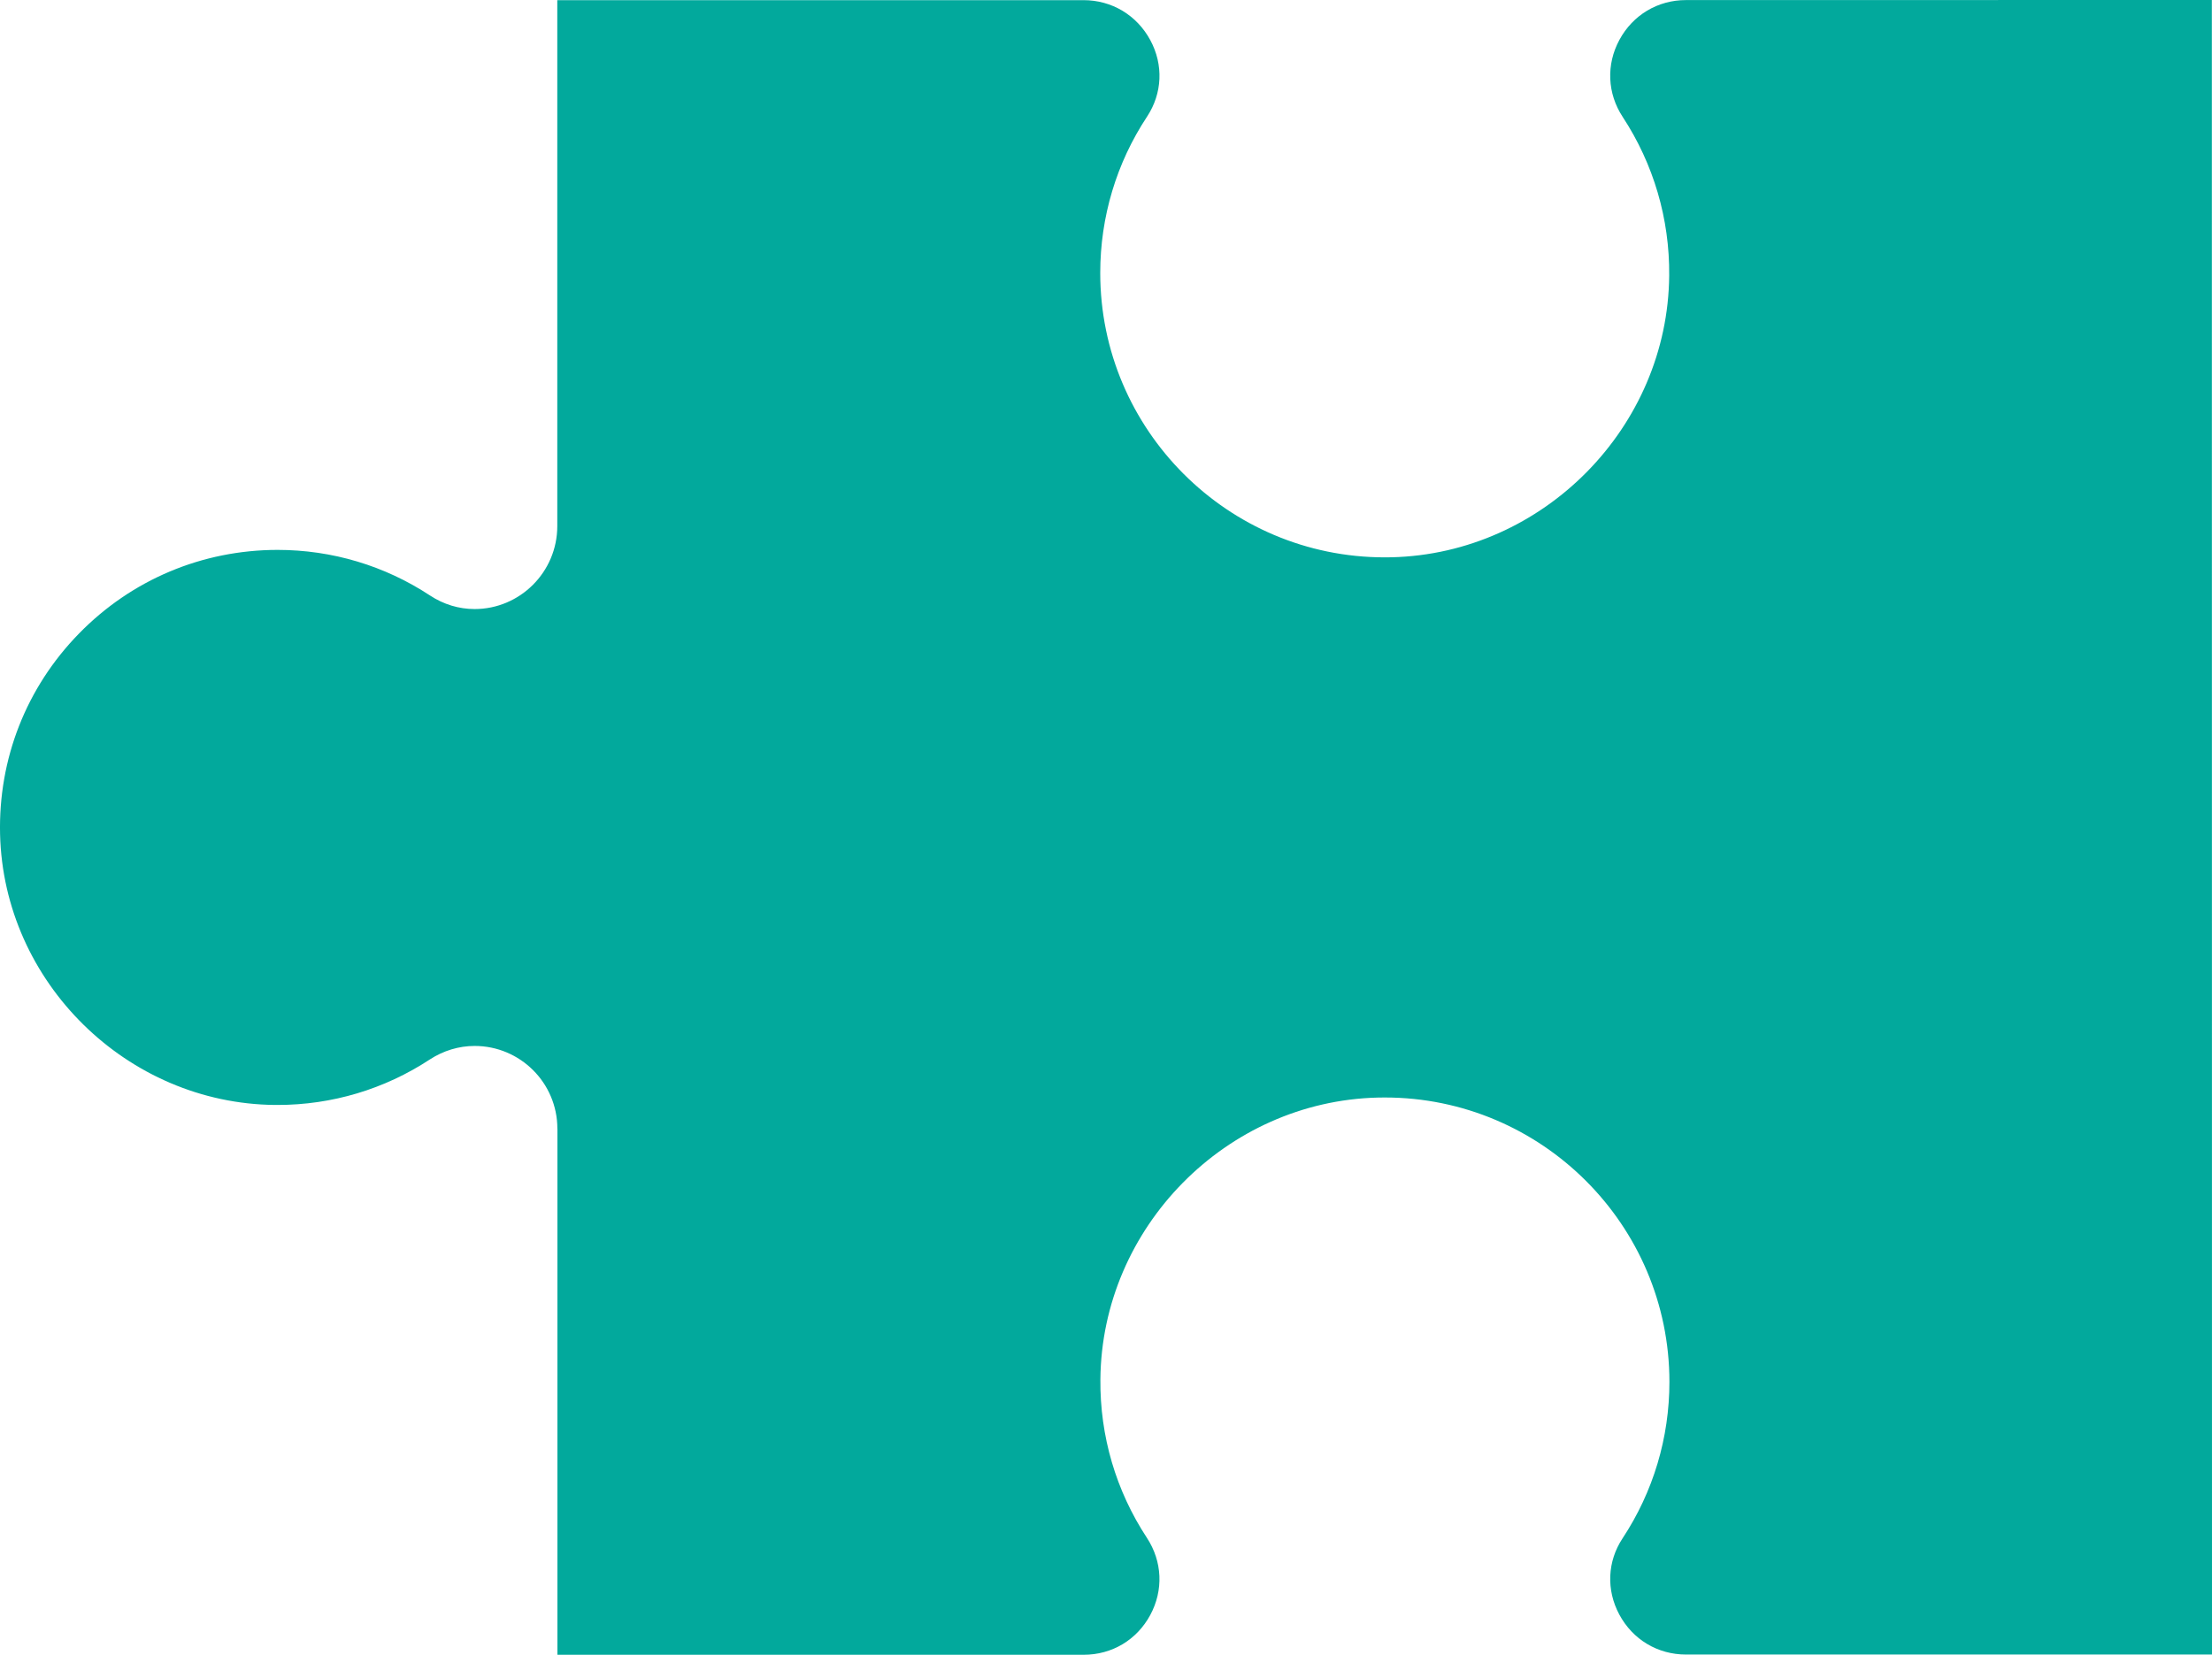
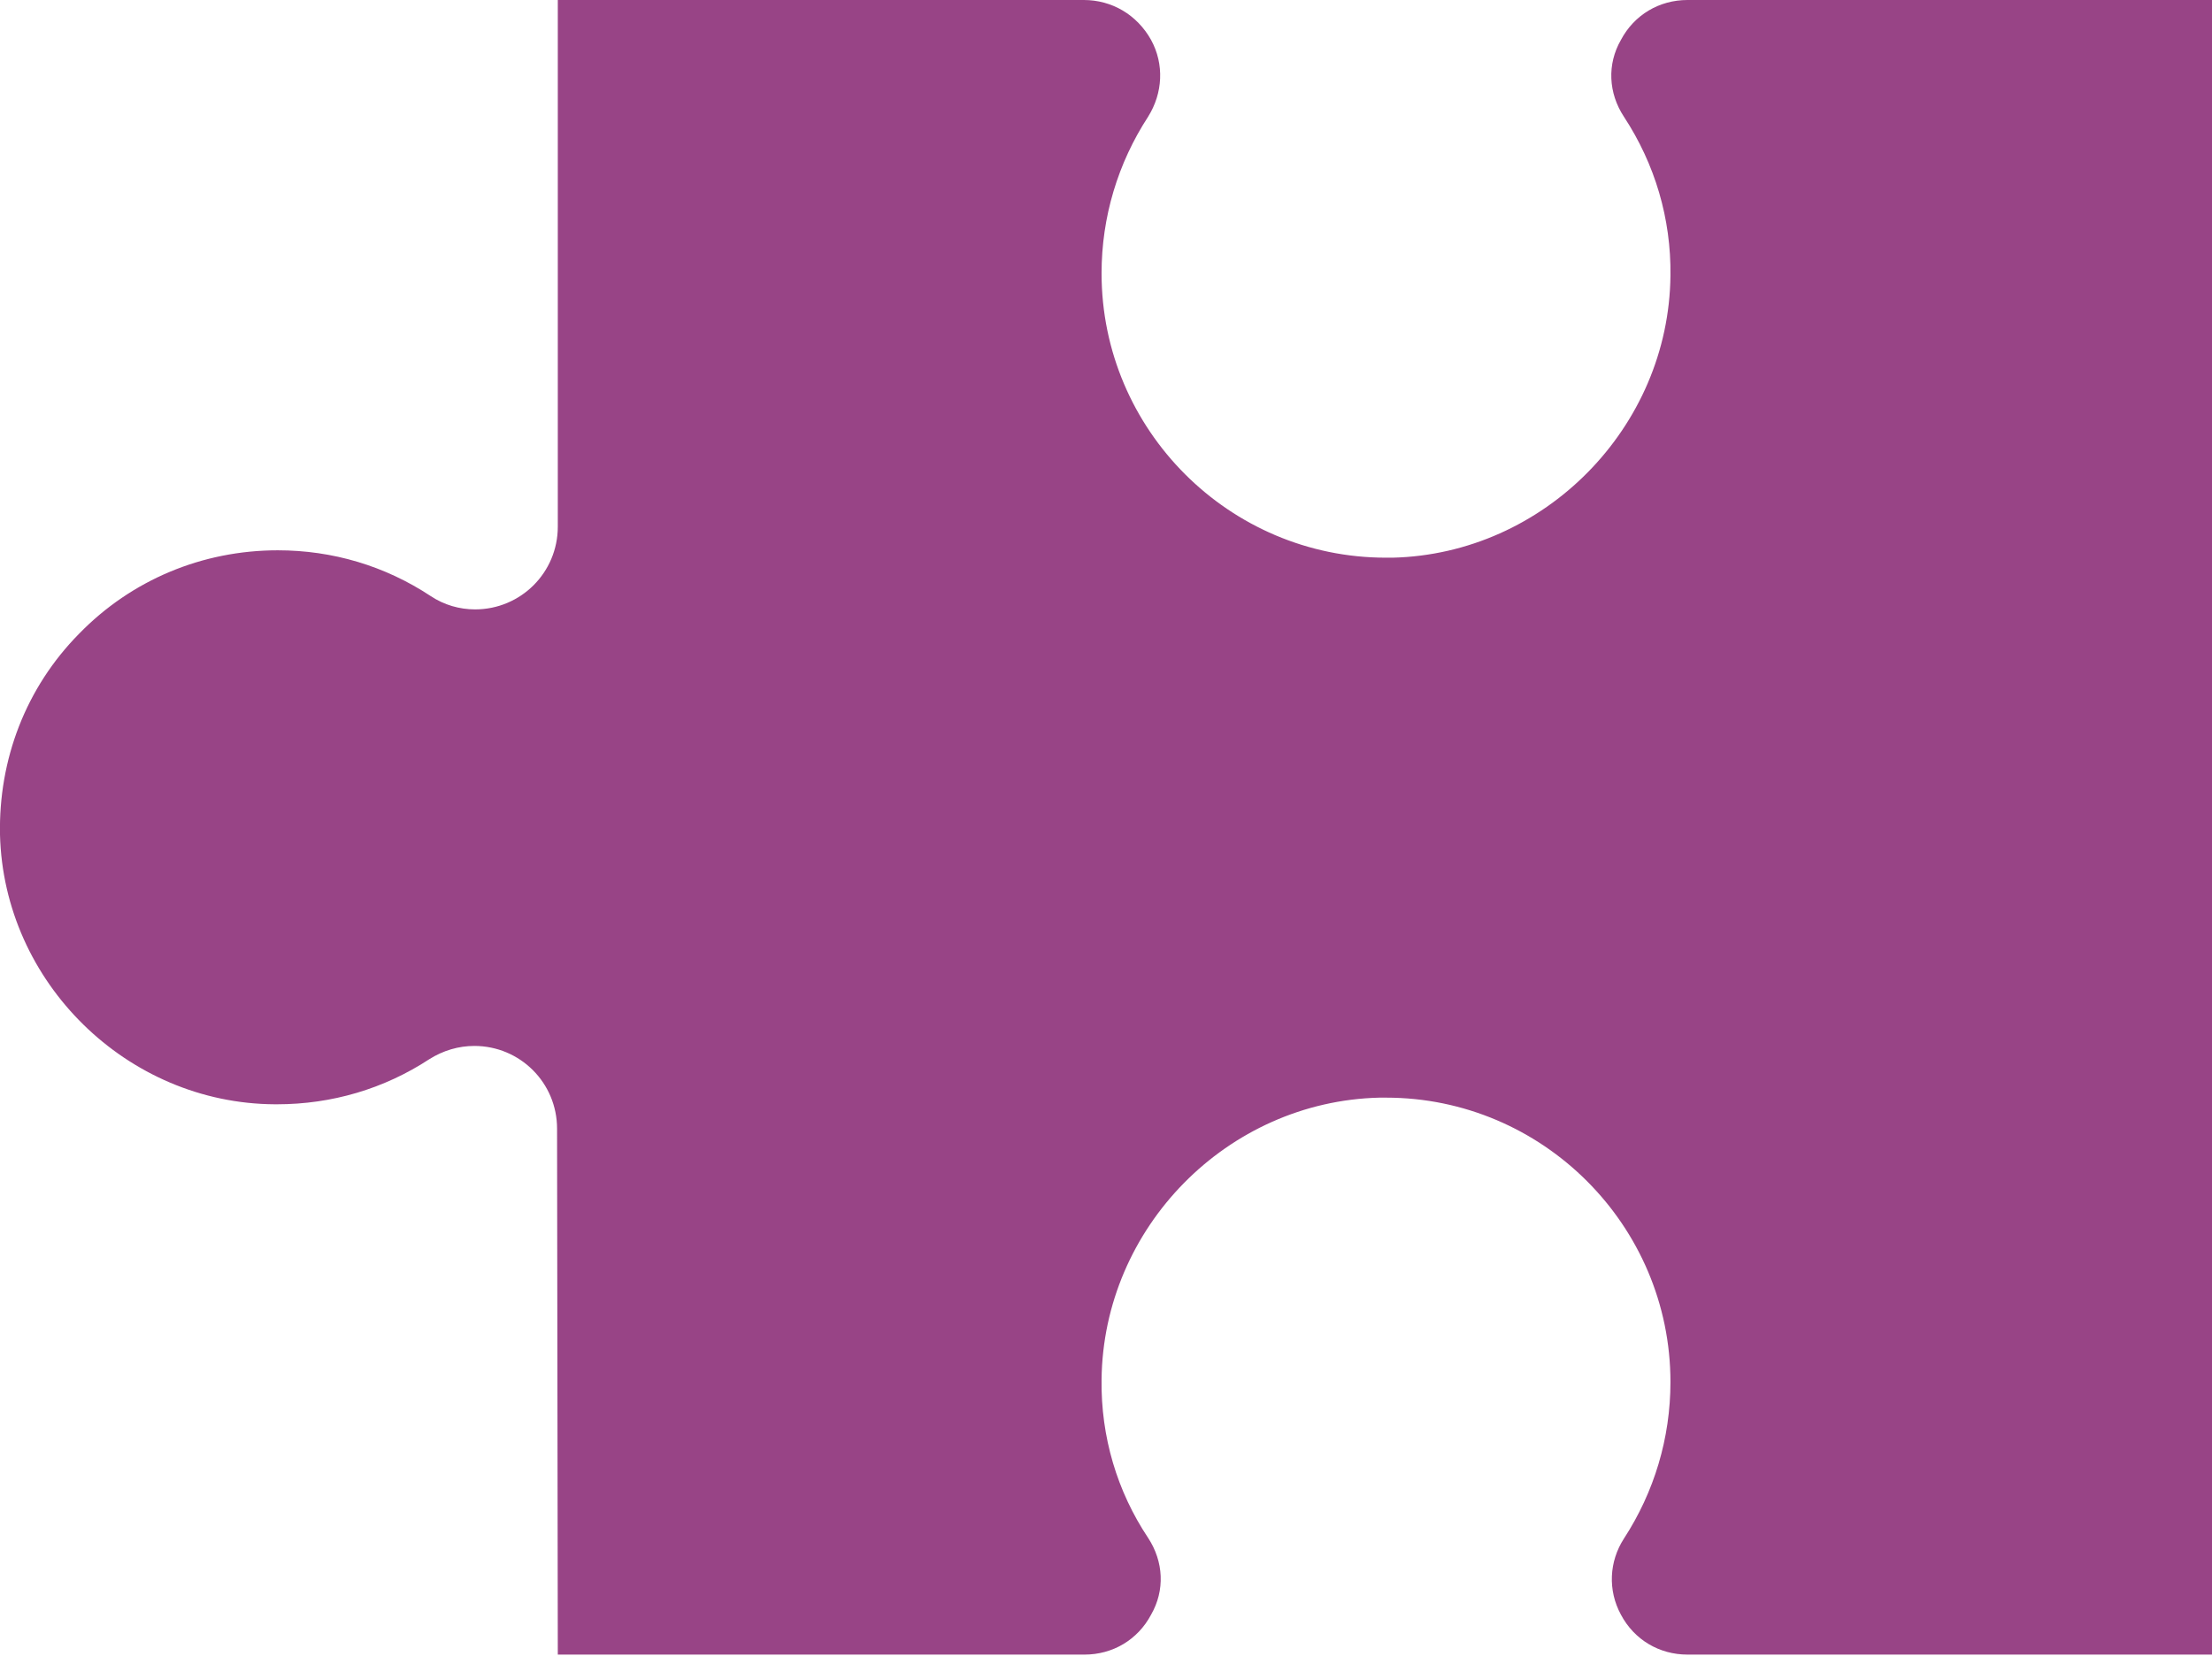
- <svg xmlns="http://www.w3.org/2000/svg" id="Layer_1" data-name="Layer 1" viewBox="0 0 299.44 224.06">
-   <defs>
-     <style>
-       .cls-1 {
-         fill: #02a99c;
-         stroke-width: 0px;
-       }
-     </style>
-   </defs>
-   <path class="cls-1" d="M75.45,152.82c0-6.17-5.02-11.19-11.2-11.19-2.14,0-4.24.64-6.08,1.84-6.12,4.02-13.24,6.15-20.59,6.15h-.34C17.19,149.44.49,133,.01,112.96c-.24-10.22,3.55-19.87,10.68-27.17,7.13-7.3,16.68-11.32,26.88-11.33,7.38,0,14.52,2.14,20.65,6.18,1.82,1.2,3.9,1.83,6.02,1.83,6.17,0,11.19-5.03,11.2-11.21V.02s71.23,0,71.23,0h0c3.84,0,7.22,2.03,9.05,5.42,1.8,3.34,1.63,7.2-.44,10.35-4.15,6.28-6.34,13.6-6.34,21.17,0,21.23,17.28,38.51,38.51,38.51.31,0,.63,0,.94-.01,20.54-.49,37.4-17.61,37.57-38.16.07-7.66-2.11-15.08-6.29-21.46-2.09-3.18-2.26-7.09-.45-10.44C221.04,2.03,224.41.01,228.23.01h0s71.19-.01,71.19-.01l.02,224.04h-71.19c-3.84,0-7.22-2.02-9.04-5.41-1.79-3.33-1.63-7.2.44-10.33,4.15-6.29,6.34-13.61,6.34-21.18,0-21.23-17.28-38.51-38.52-38.51-.31,0-.63,0-.94.01-20.55.49-37.4,17.61-37.57,38.17-.07,7.66,2.11,15.08,6.3,21.45,2.09,3.19,2.26,7.09.45,10.45-1.82,3.37-5.18,5.38-9.01,5.38h-71.24s0-71.23,0-71.23Z" />
+ <svg xmlns="http://www.w3.org/2000/svg" version="1.1" id="Layer_1" x="0px" y="0px" viewBox="0 0 299.4 224.1" style="enable-background:new 0 0 299.4 224.1;" xml:space="preserve">
+   <style type="text/css">
+ 	.st0{fill:#984486;}
+ </style>
+   <path class="st0" d="M75.4,152.8c0-6.2-5-11.2-11.2-11.2c-2.1,0-4.2,0.6-6.1,1.8c-6.1,4-13.2,6.1-20.6,6.1h-0.3  C17.2,149.4,0.5,133,0,113c-0.2-10.2,3.5-19.9,10.7-27.2c7.1-7.3,16.7-11.3,26.9-11.3c7.4,0,14.5,2.1,20.7,6.2  c1.8,1.2,3.9,1.8,6,1.8c6.2,0,11.2-5,11.2-11.2V0h71.2l0,0c3.8,0,7.2,2,9.1,5.4c1.8,3.3,1.6,7.2-0.4,10.4  c-4.1,6.3-6.3,13.6-6.3,21.2c0,21.2,17.3,38.5,38.5,38.5c0.3,0,0.6,0,0.9,0c20.5-0.5,37.4-17.6,37.6-38.2c0.1-7.7-2.1-15.1-6.3-21.5  c-2.1-3.2-2.3-7.1-0.4-10.4c1.8-3.4,5.2-5.4,9-5.4l0,0l71.2,0l0,224h-71.2c-3.8,0-7.2-2-9-5.4c-1.8-3.3-1.6-7.2,0.4-10.3  c4.1-6.3,6.3-13.6,6.3-21.2c0-21.2-17.3-38.5-38.5-38.5c-0.3,0-0.6,0-0.9,0c-20.6,0.5-37.4,17.6-37.6,38.2  c-0.1,7.7,2.1,15.1,6.3,21.4c2.1,3.2,2.3,7.1,0.4,10.4c-1.8,3.4-5.2,5.4-9,5.4H75.5L75.4,152.8L75.4,152.8z" />
</svg>
